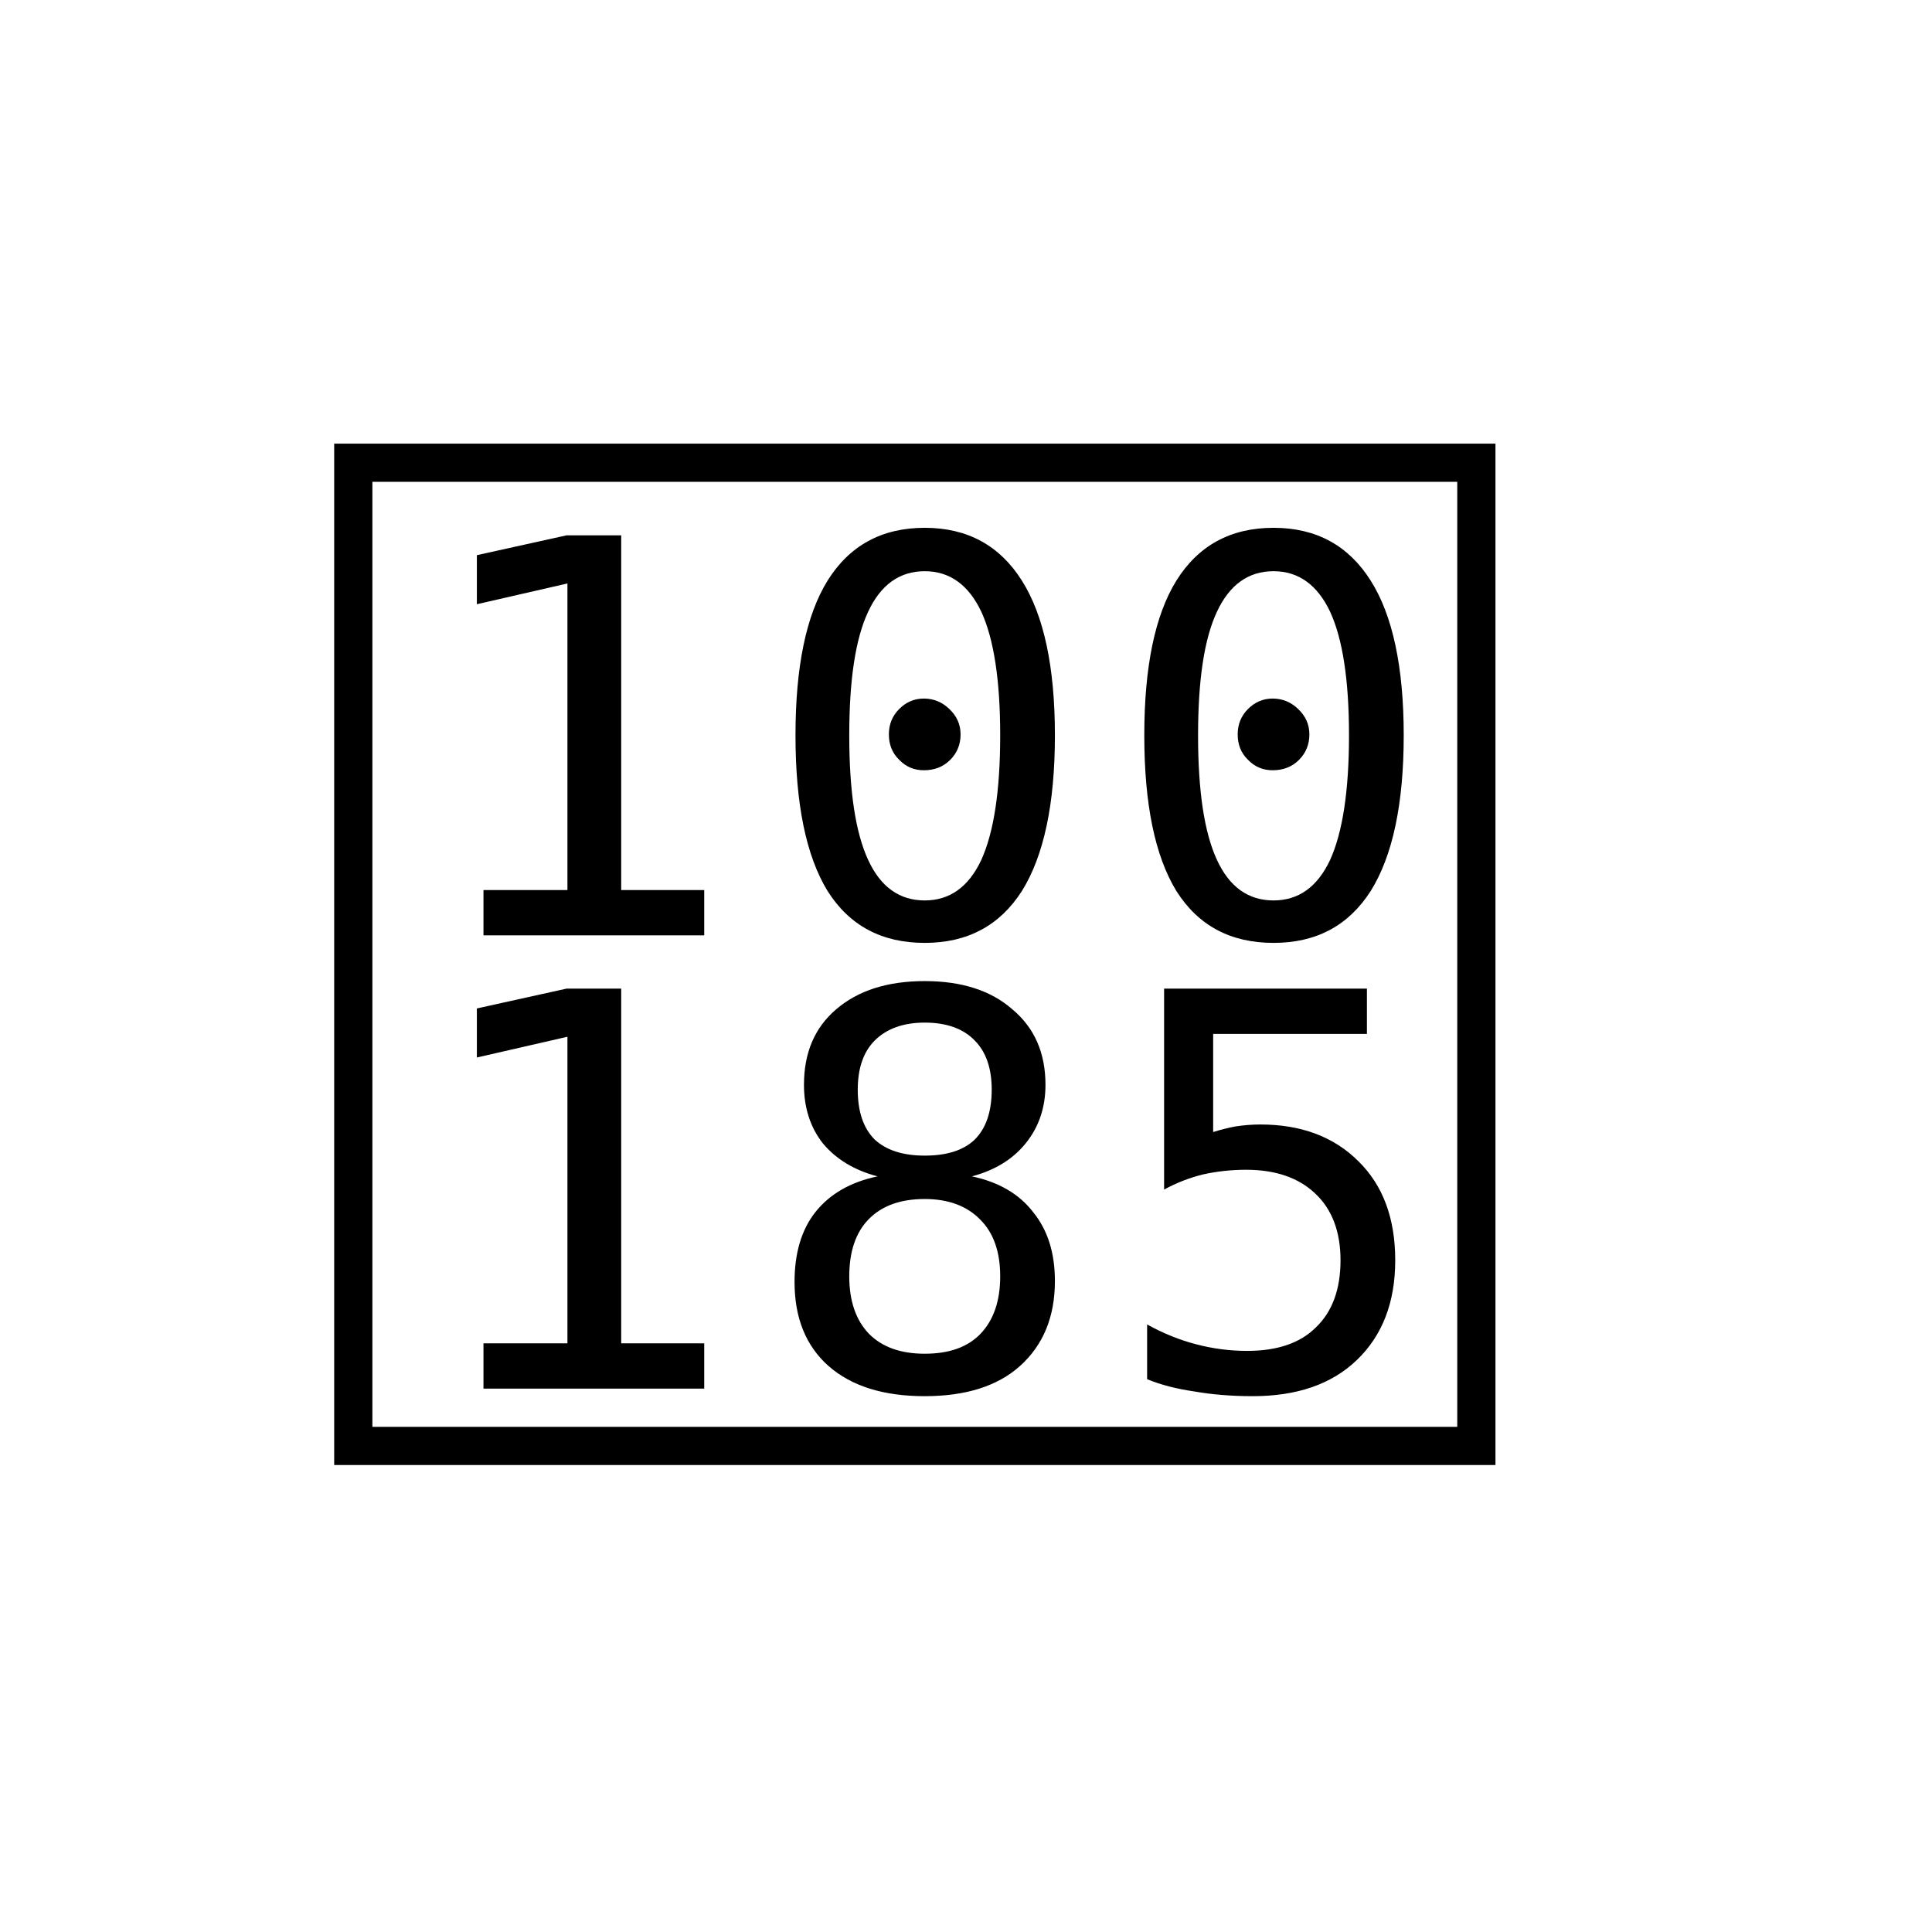
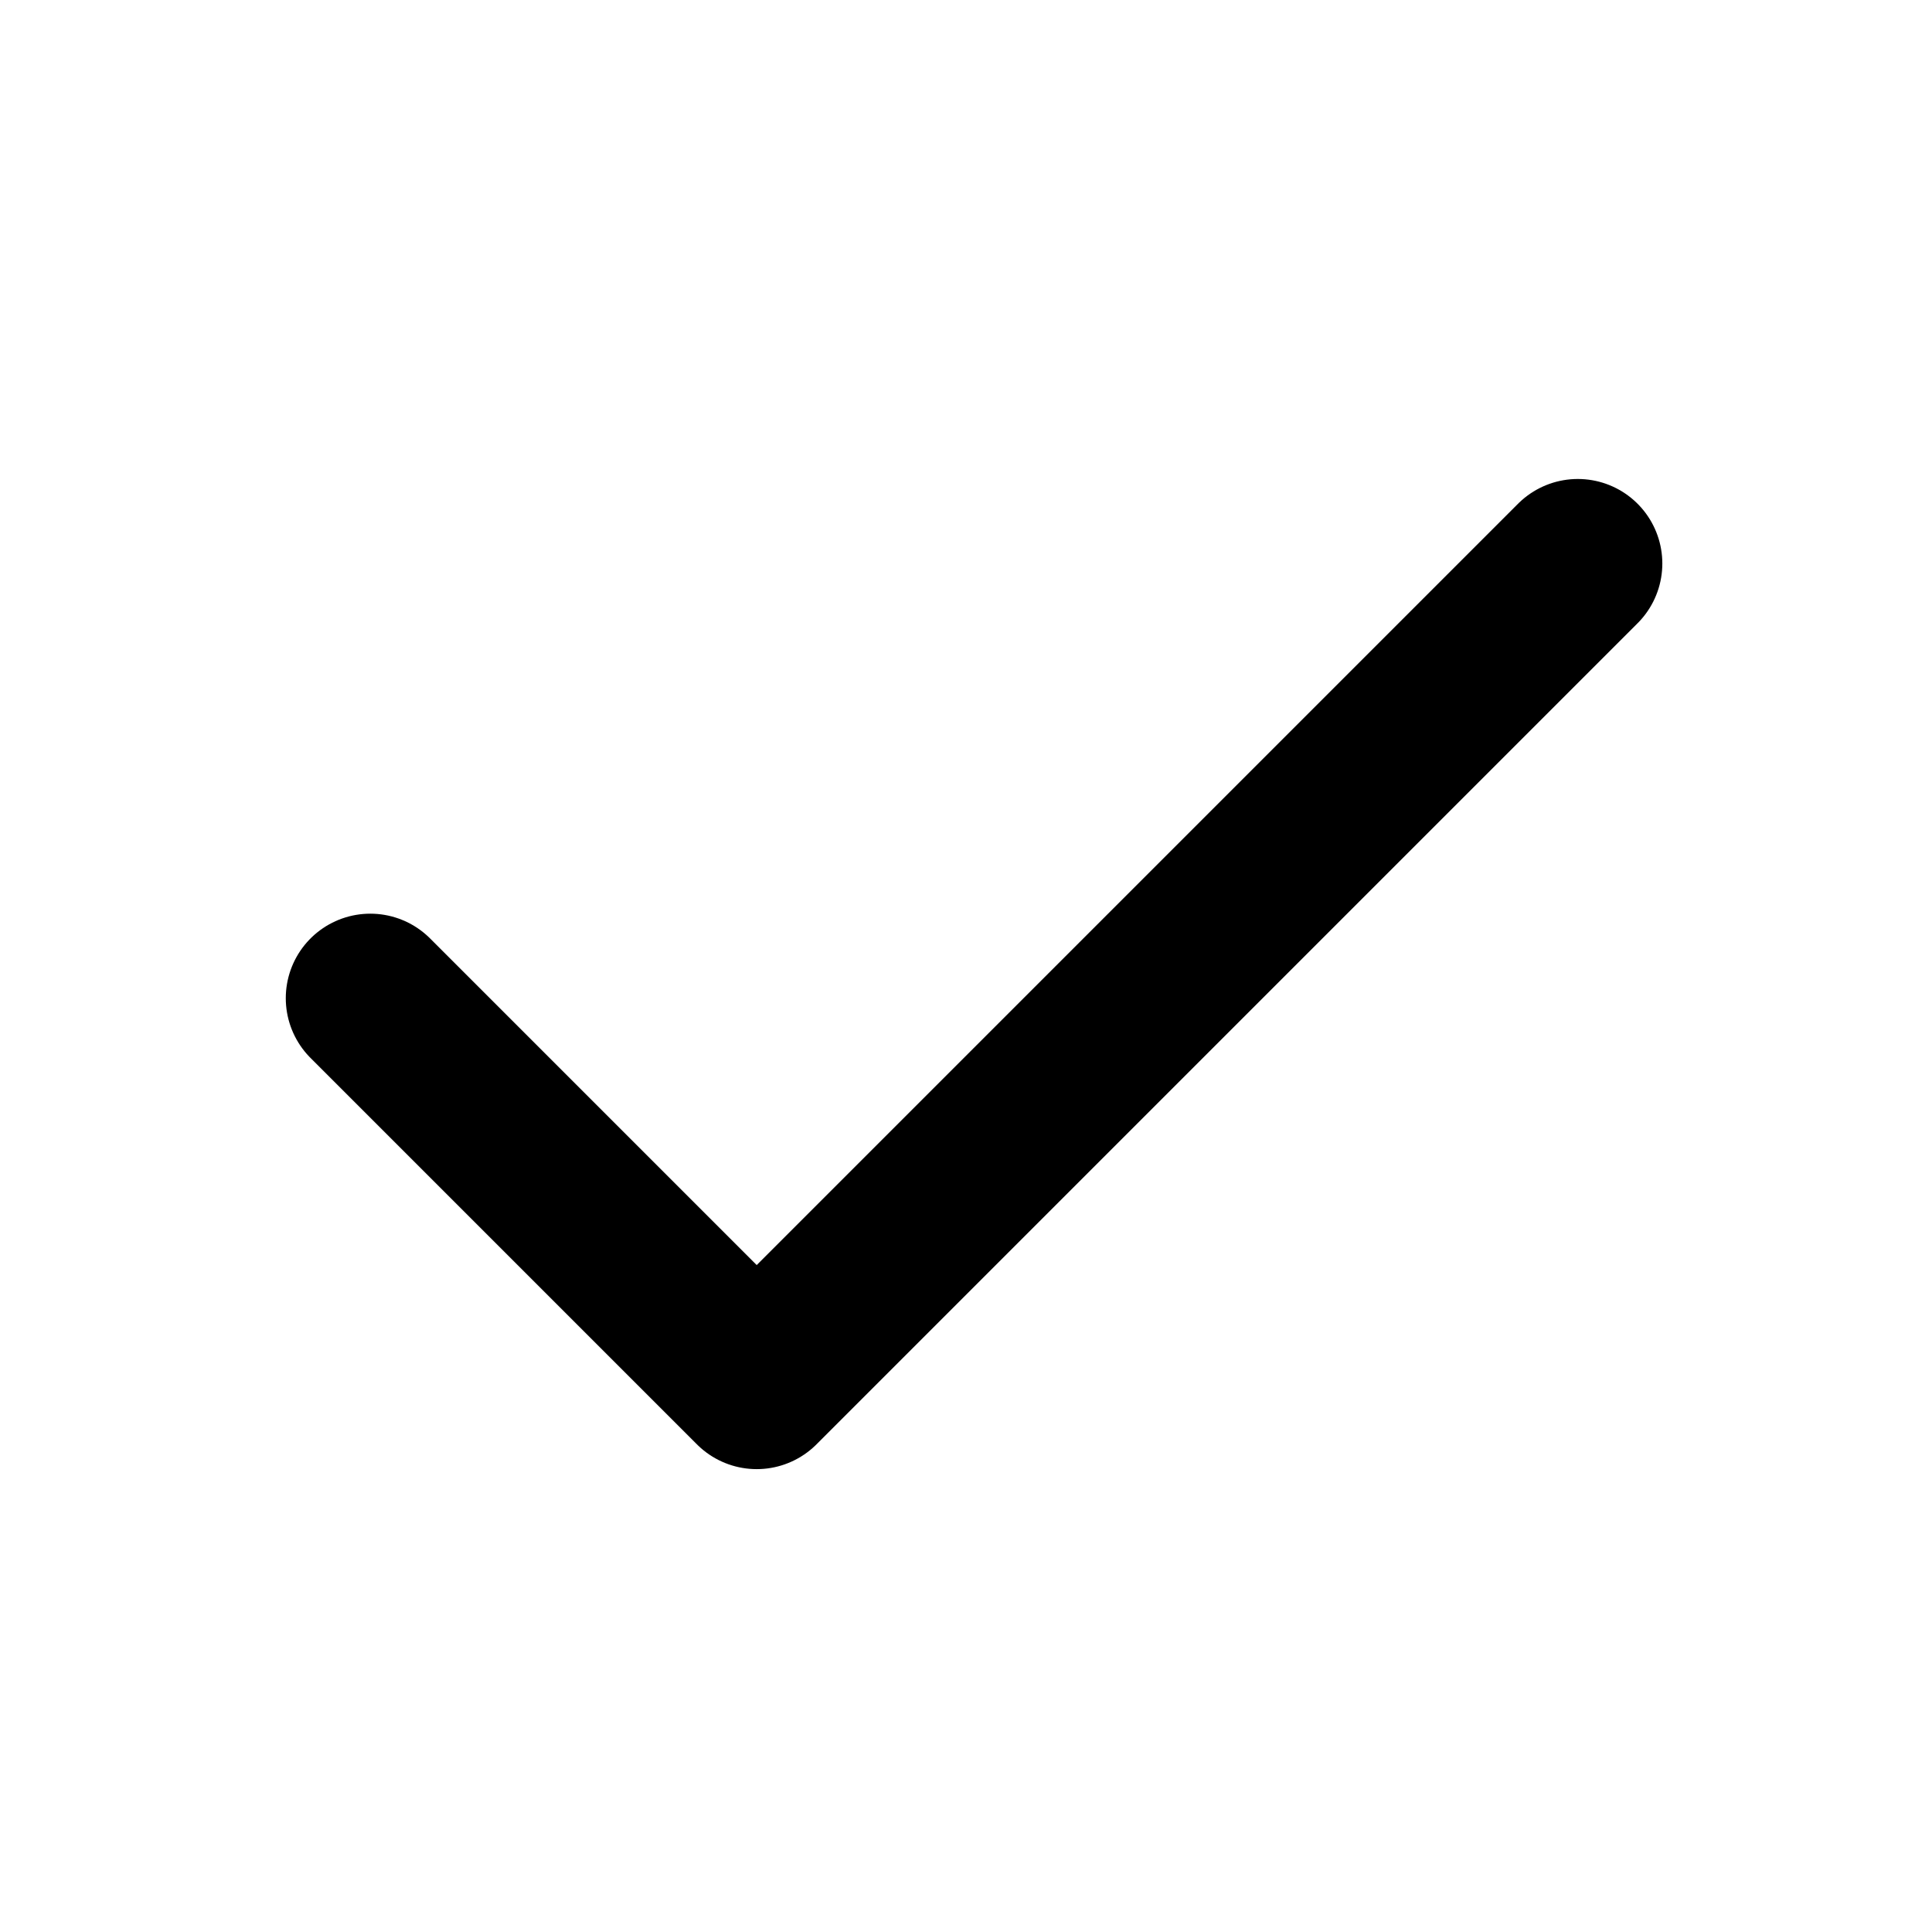
- <svg xmlns="http://www.w3.org/2000/svg" width="32px" height="32px" viewBox="0 0 32 32" version="1.1">
-   <g id="checkmark" stroke="none" fill="none" font-family="SFPro-Semibold, SF Pro" font-size="20" font-weight="500">
-     <text id="􀆅" fill="#000000">
-       <tspan x="4.904" y="23">􀆅</tspan>
-     </text>
+ <svg xmlns="http://www.w3.org/2000/svg" width="32" height="32" viewBox="0 0 24 24" aria-hidden="true">
+   <g fill="none" stroke="#000000" stroke-linecap="round" stroke-linejoin="round">
+     <path d="m4.6 12.4 4.8 4.8L19.6 7" fill="none" stroke="#000000" stroke-width="2.1" stroke-linecap="round" stroke-linejoin="round" />
  </g>
</svg>
